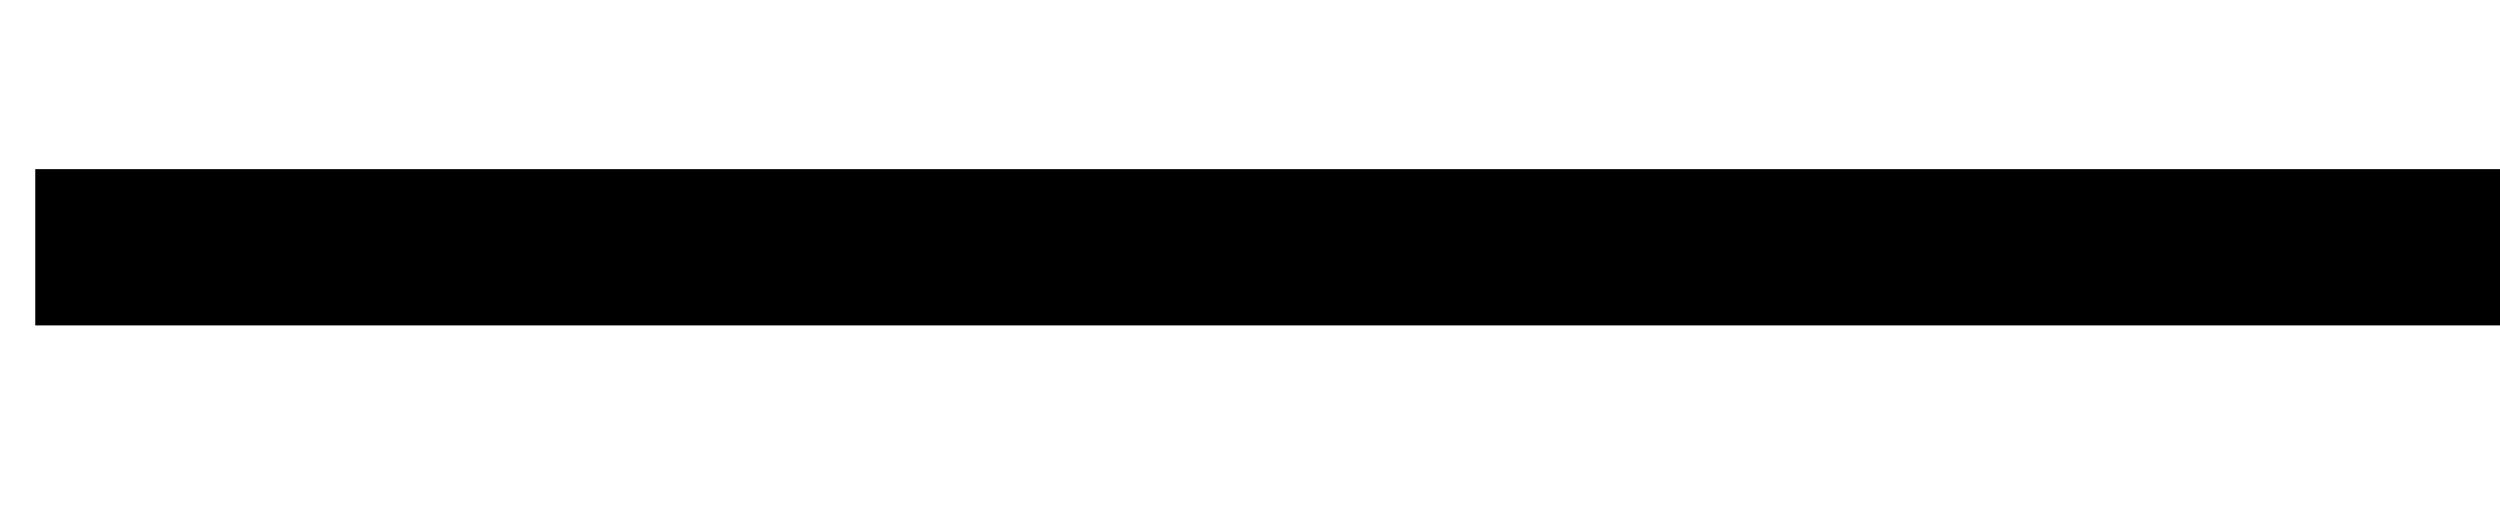
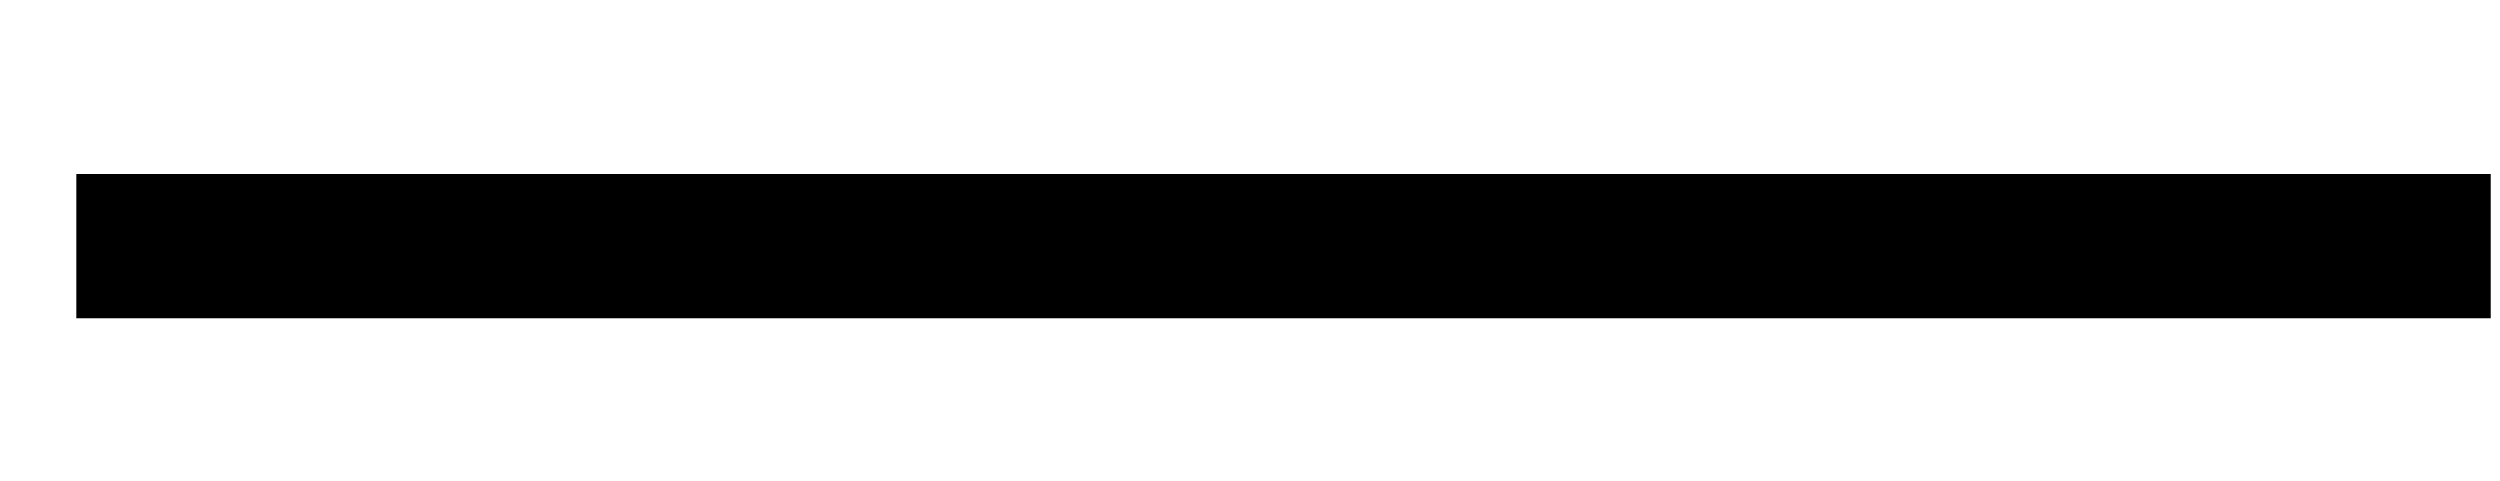
- <svg xmlns="http://www.w3.org/2000/svg" version="1.1" width="48px" height="10px" viewBox="2844 860  48 10">
-   <g transform="matrix(-0.5051792 -0.8630145 0.8630145 -0.5051792 3570.346 3777.106 )">
-     <path d="M 2856 886  L 2880 845  " stroke-width="3" stroke="#000000" fill="none" />
+ <svg xmlns="http://www.w3.org/2000/svg" version="1.1" width="52px" height="10px" viewBox="2208 860  52 10">
+   <g transform="matrix(-0.5774647 -0.8164156 0.8164156 -0.5774647 2817.857 3188.38 )">
+     <path d="M 2219 886  L 2248 845  " stroke-width="3" stroke="#000000" fill="none" />
  </g>
</svg>
